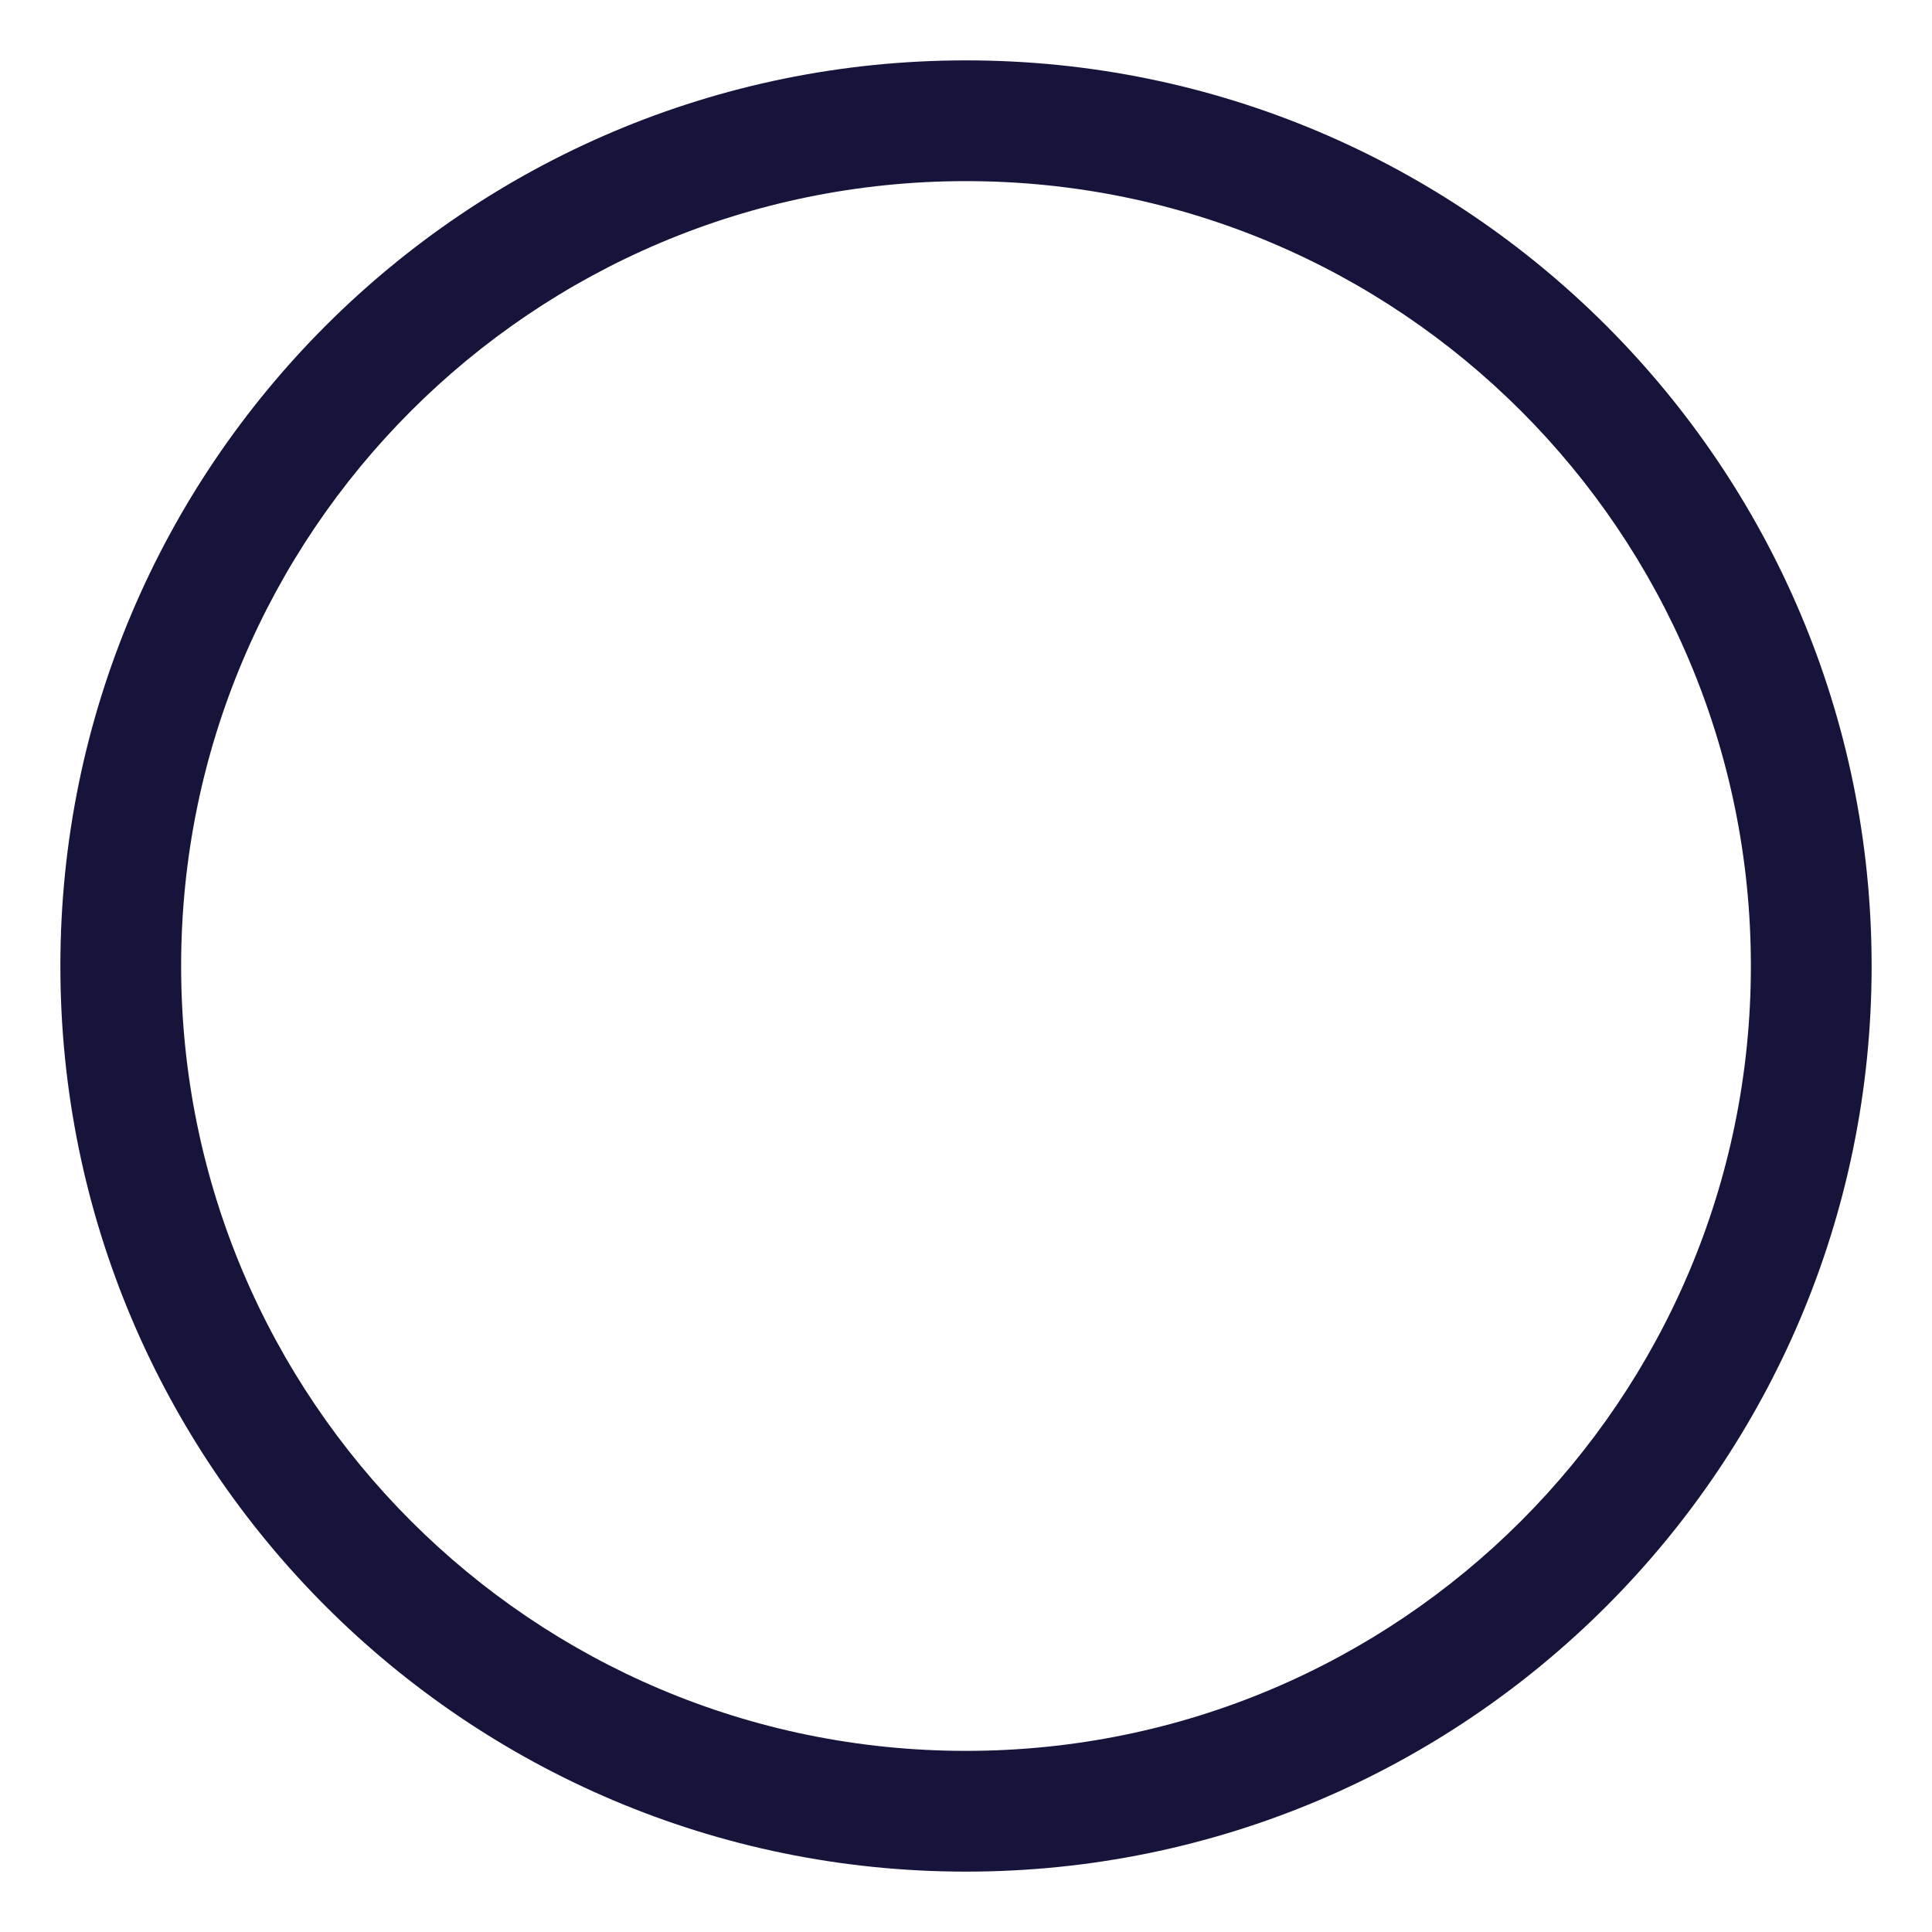
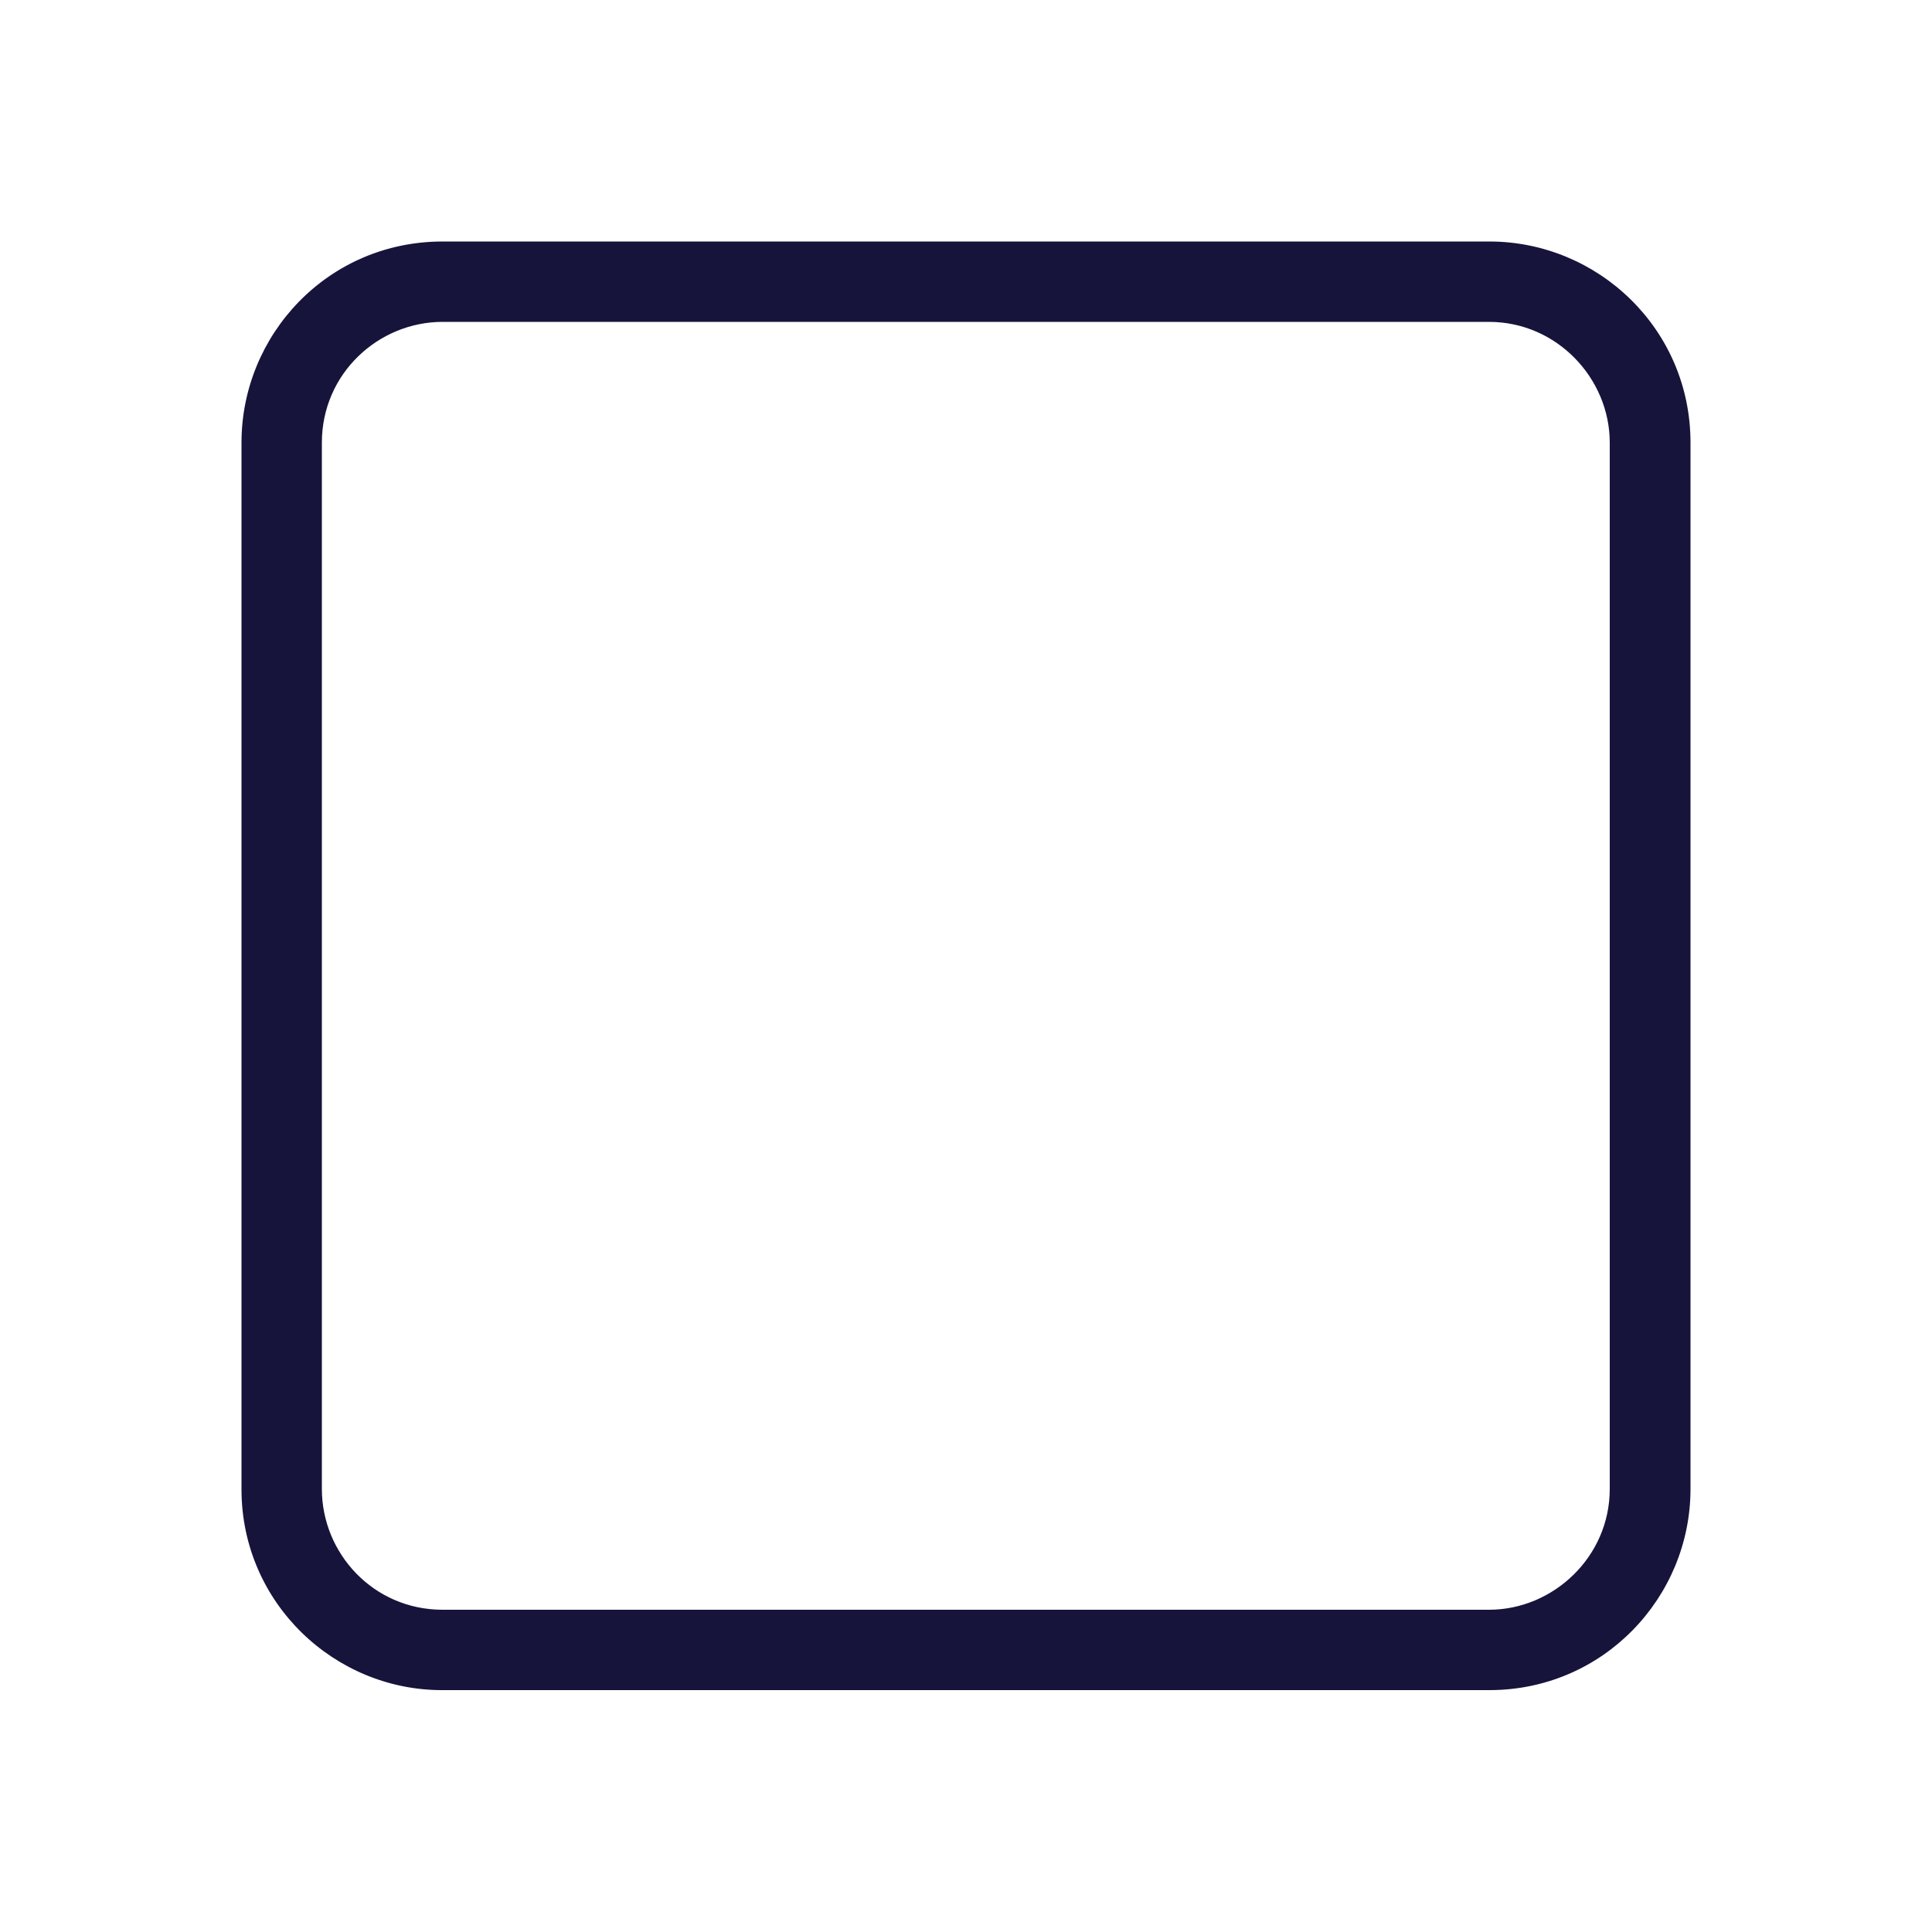
- <svg xmlns="http://www.w3.org/2000/svg" version="1.1" id="Object" x="0px" y="0px" viewBox="0 0 512 512" style="enable-background:new 0 0 512 512;" xml:space="preserve">
+ <svg xmlns="http://www.w3.org/2000/svg" version="1.1" id="Layer_1" x="0px" y="0px" viewBox="0 0 512 512" style="enable-background:new 0 0 512 512;" xml:space="preserve">
  <style type="text/css">
	.st0{fill:#16143B;}
</style>
-   <path class="st0" d="M256,16C123.5,16,16,123.5,16,256s107.5,240,240,240s240-107.5,240-240S388.5,16,256,16z M256,464  c-114.9,0-208-93.1-208-208S141.1,48,256,48s208,93.1,208,208S370.9,464,256,464z" />
+   <g>
+     <path id="Shape" class="st0" d="M394.7,64c28.7,0,53.3,23.1,53.3,53.3v277.3c0,28.7-23.1,53.3-53.3,53.3H117.3   C88.7,448,64,424.8,64,394.7V117.3C64,88.7,86.9,64,117.3,64H394.7z M117.3,85.3c-17,0-32,13.7-32,32v277.3c0,17,13.6,32,32,32   h277.3c17,0,32-14,32-32V117.3c0-17-14-32-32-32H117.3z" />
+   </g>
</svg>
